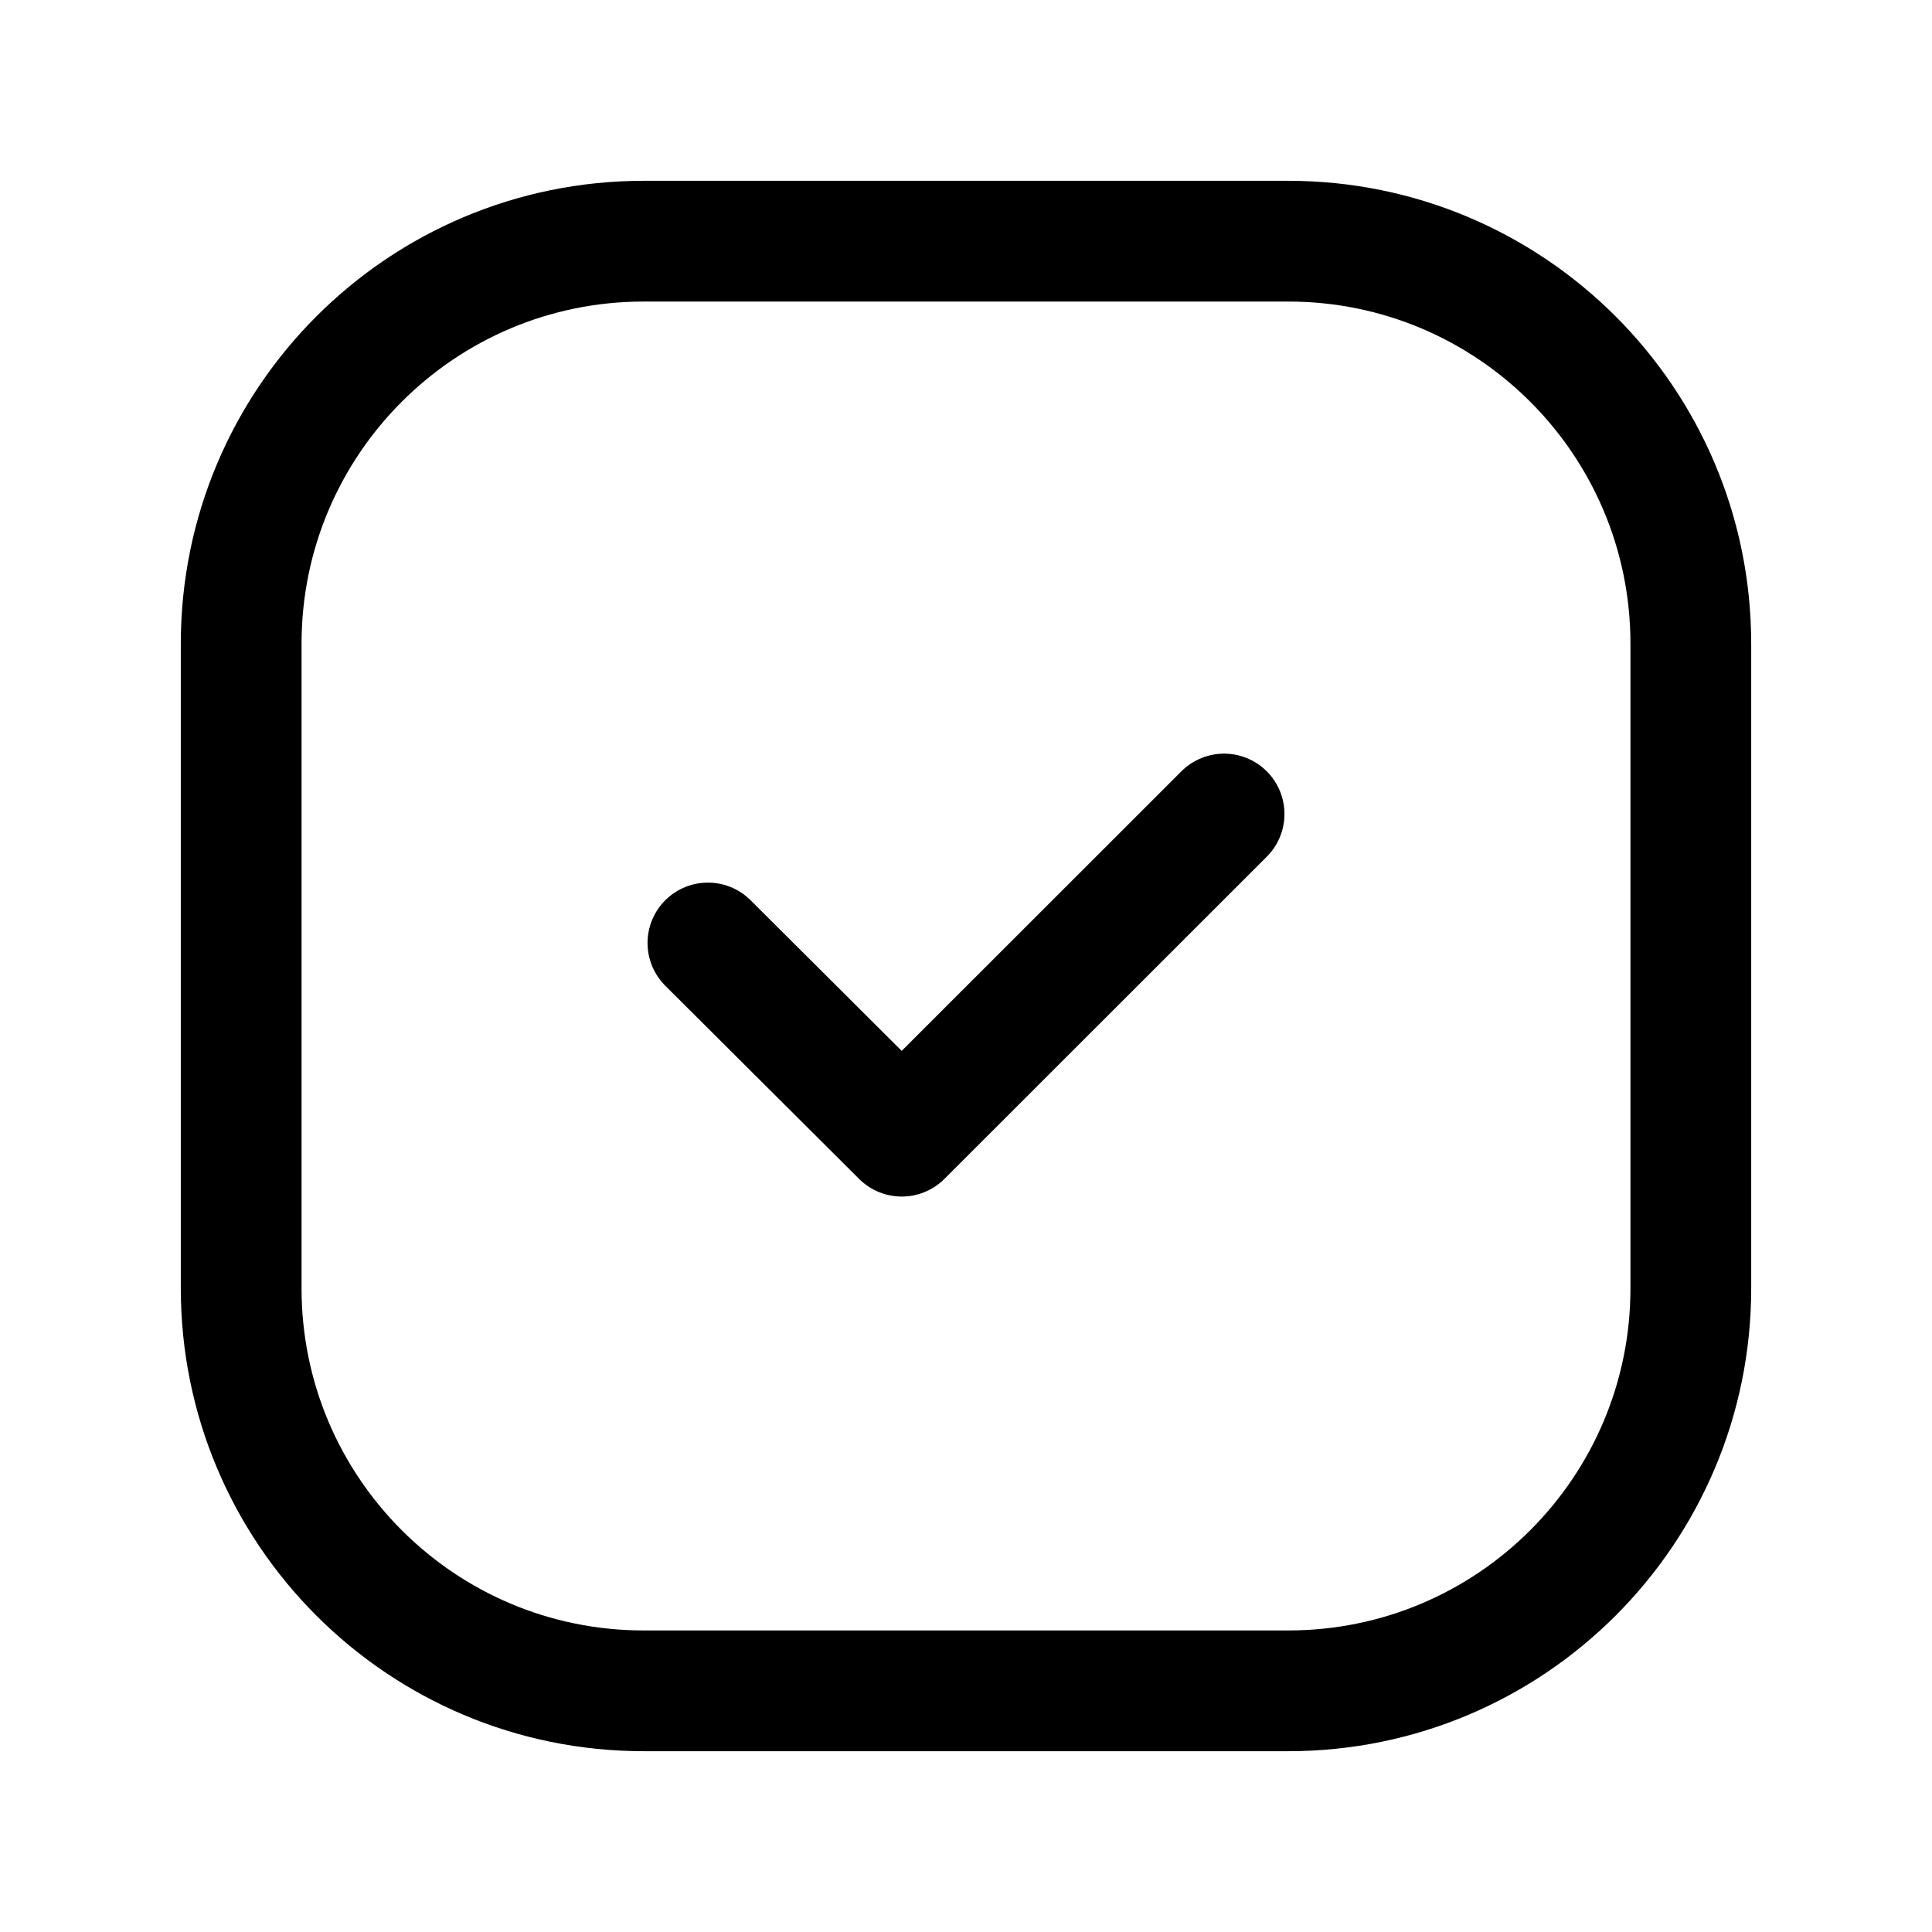
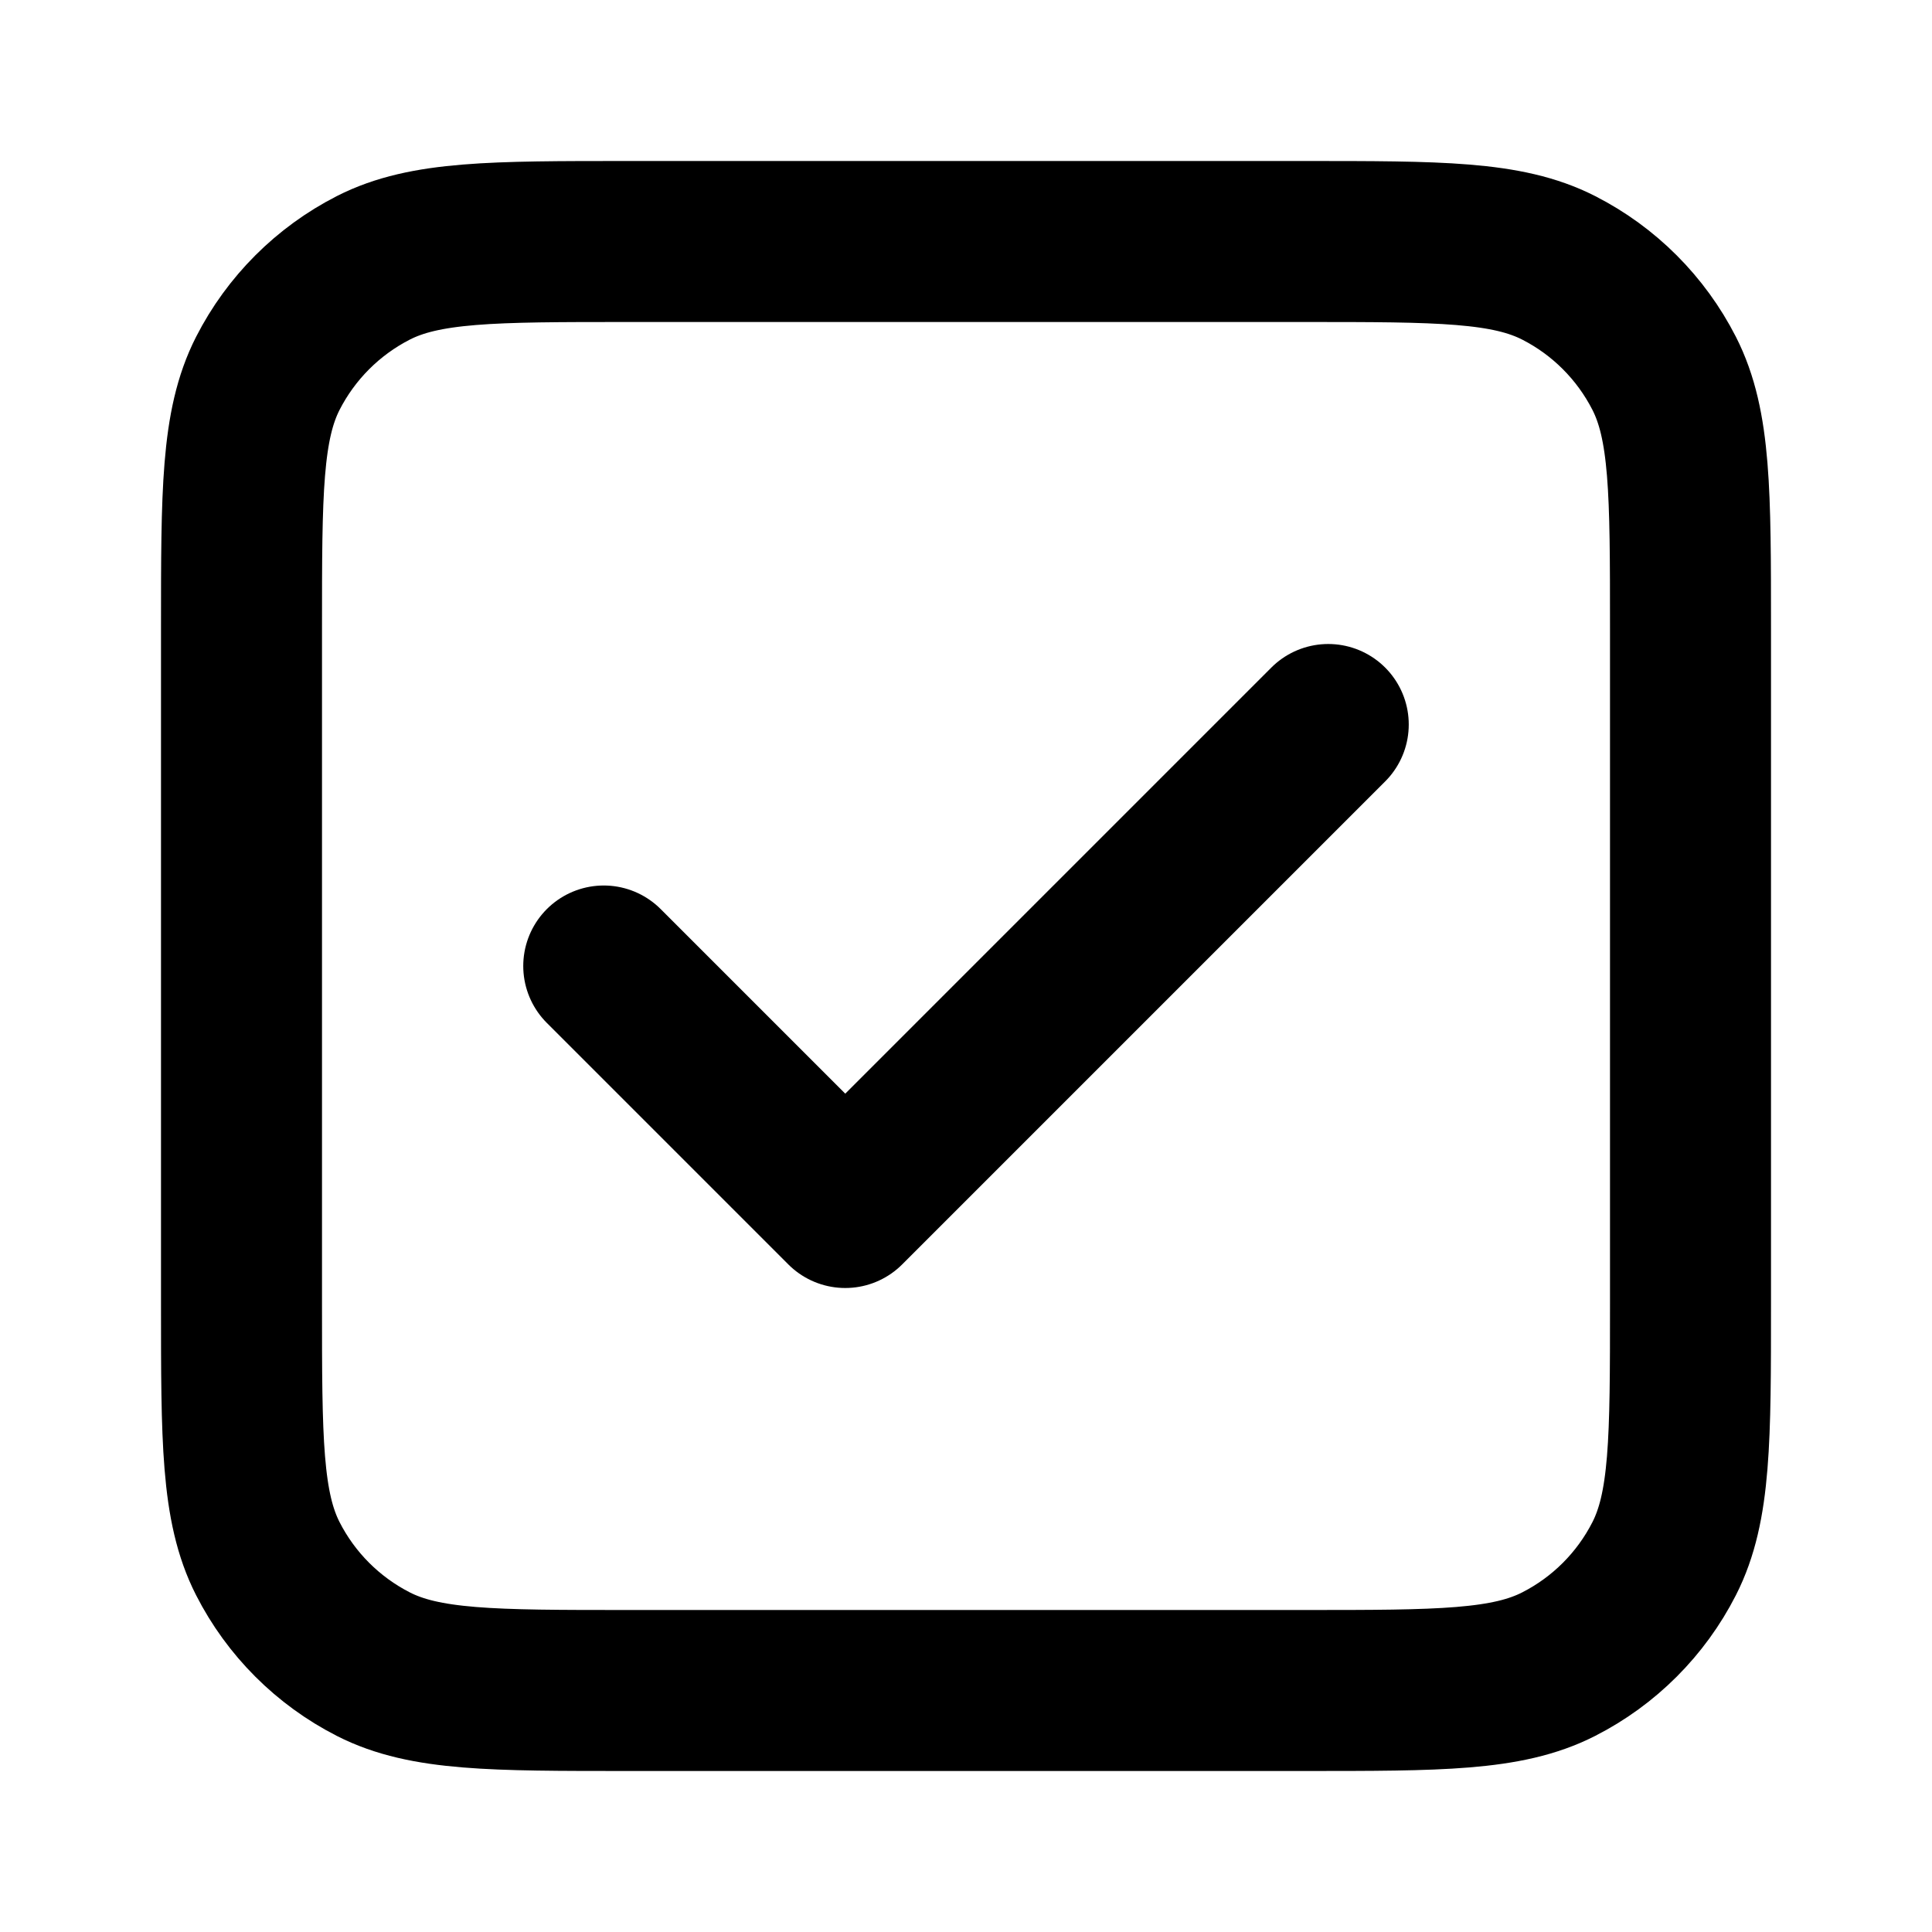
- <svg xmlns="http://www.w3.org/2000/svg" viewBox="0 0 24 24" fill="none">
-   <path d="M15.206 10.112L11.202 14.114L8.794 11.714" stroke="currentColor" stroke-width="1.5" stroke-linecap="round" stroke-linejoin="round" />
-   <rect x="2.996" y="2.996" width="18.008" height="18.008" rx="5" stroke="currentColor" stroke-width="1.5" stroke-linecap="round" stroke-linejoin="round" />
+ <svg xmlns="http://www.w3.org/2000/svg" width="24" height="24" viewBox="0 0 24 24" fill="none">
+   <path d="M7.5 12L10.5 15L16.5 9M7.8 21H16.2C17.88 21 18.72 21 19.362 20.673C19.927 20.385 20.385 19.927 20.673 19.362C21 18.72 21 17.88 21 16.2V7.8C21 6.12 21 5.28 20.673 4.638C20.385 4.074 19.927 3.615 19.362 3.327C18.72 3 17.88 3 16.2 3H7.8C6.12 3 5.28 3 4.638 3.327C4.074 3.615 3.615 4.074 3.327 4.638C3 5.28 3 6.12 3 7.8V16.2C3 17.88 3 18.72 3.327 19.362C3.615 19.927 4.074 20.385 4.638 20.673C5.28 21 6.12 21 7.8 21Z" stroke="currentColor" stroke-width="2" stroke-linecap="round" stroke-linejoin="round" />
</svg>
